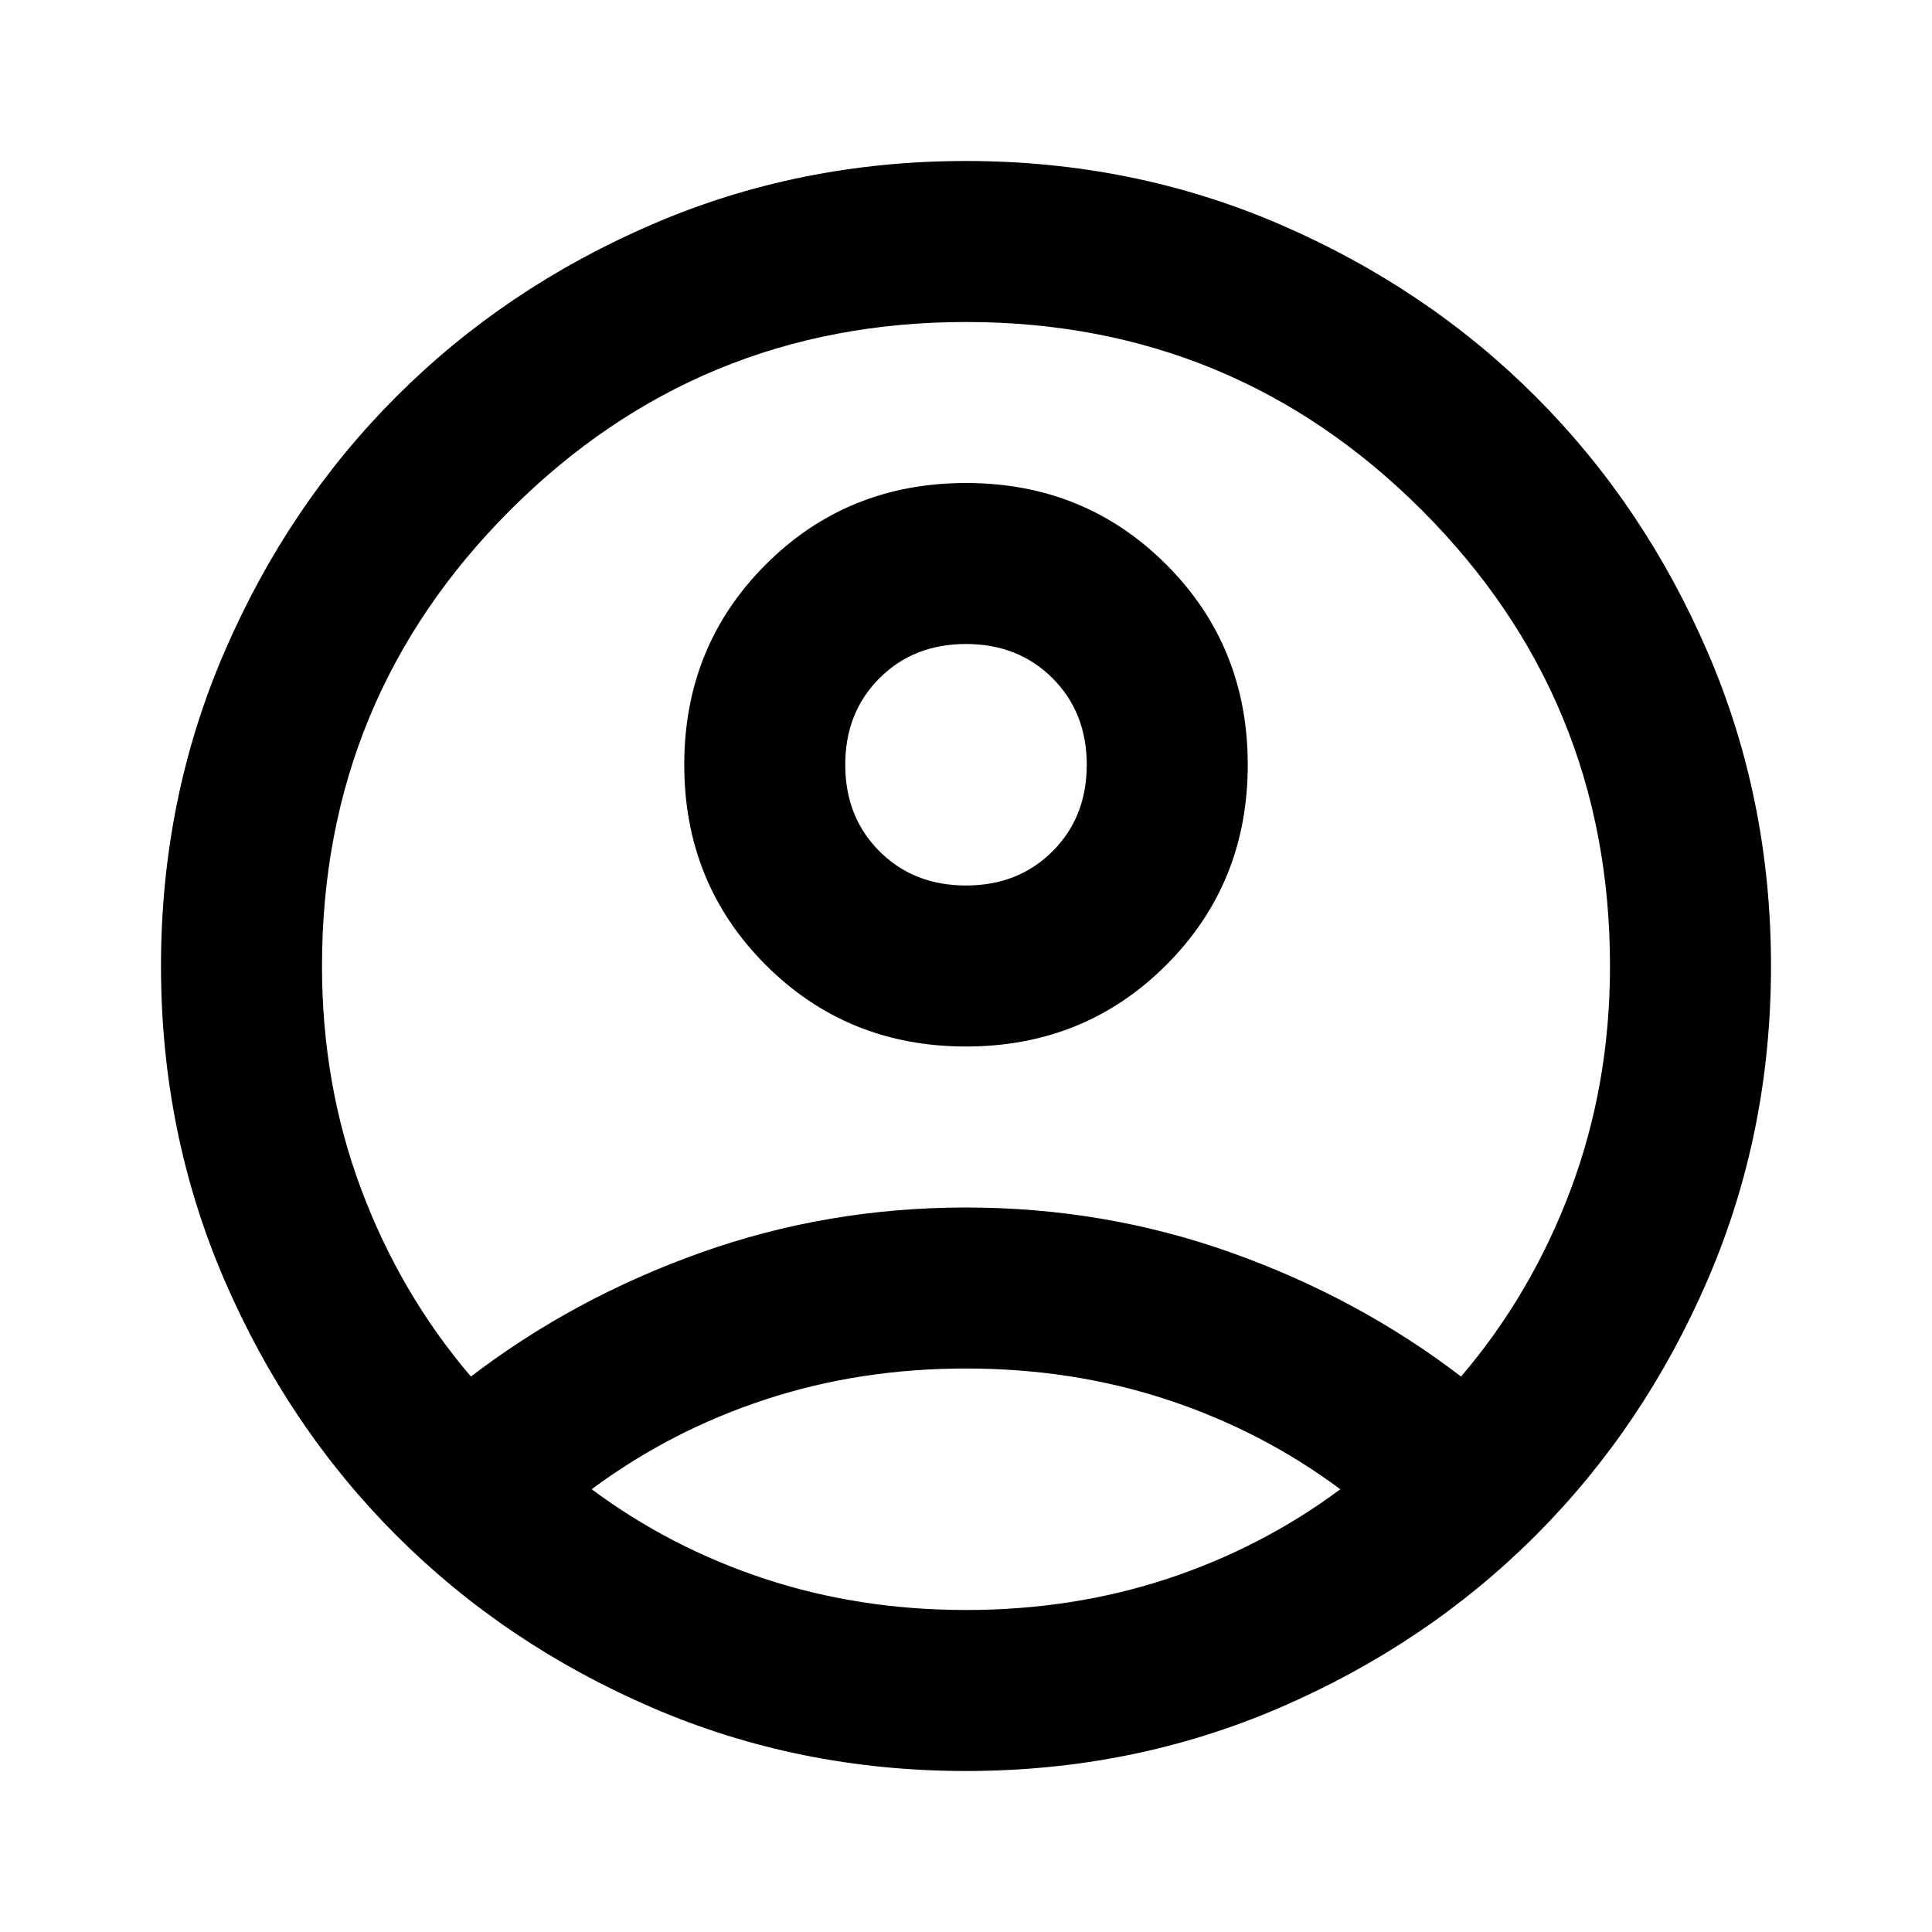
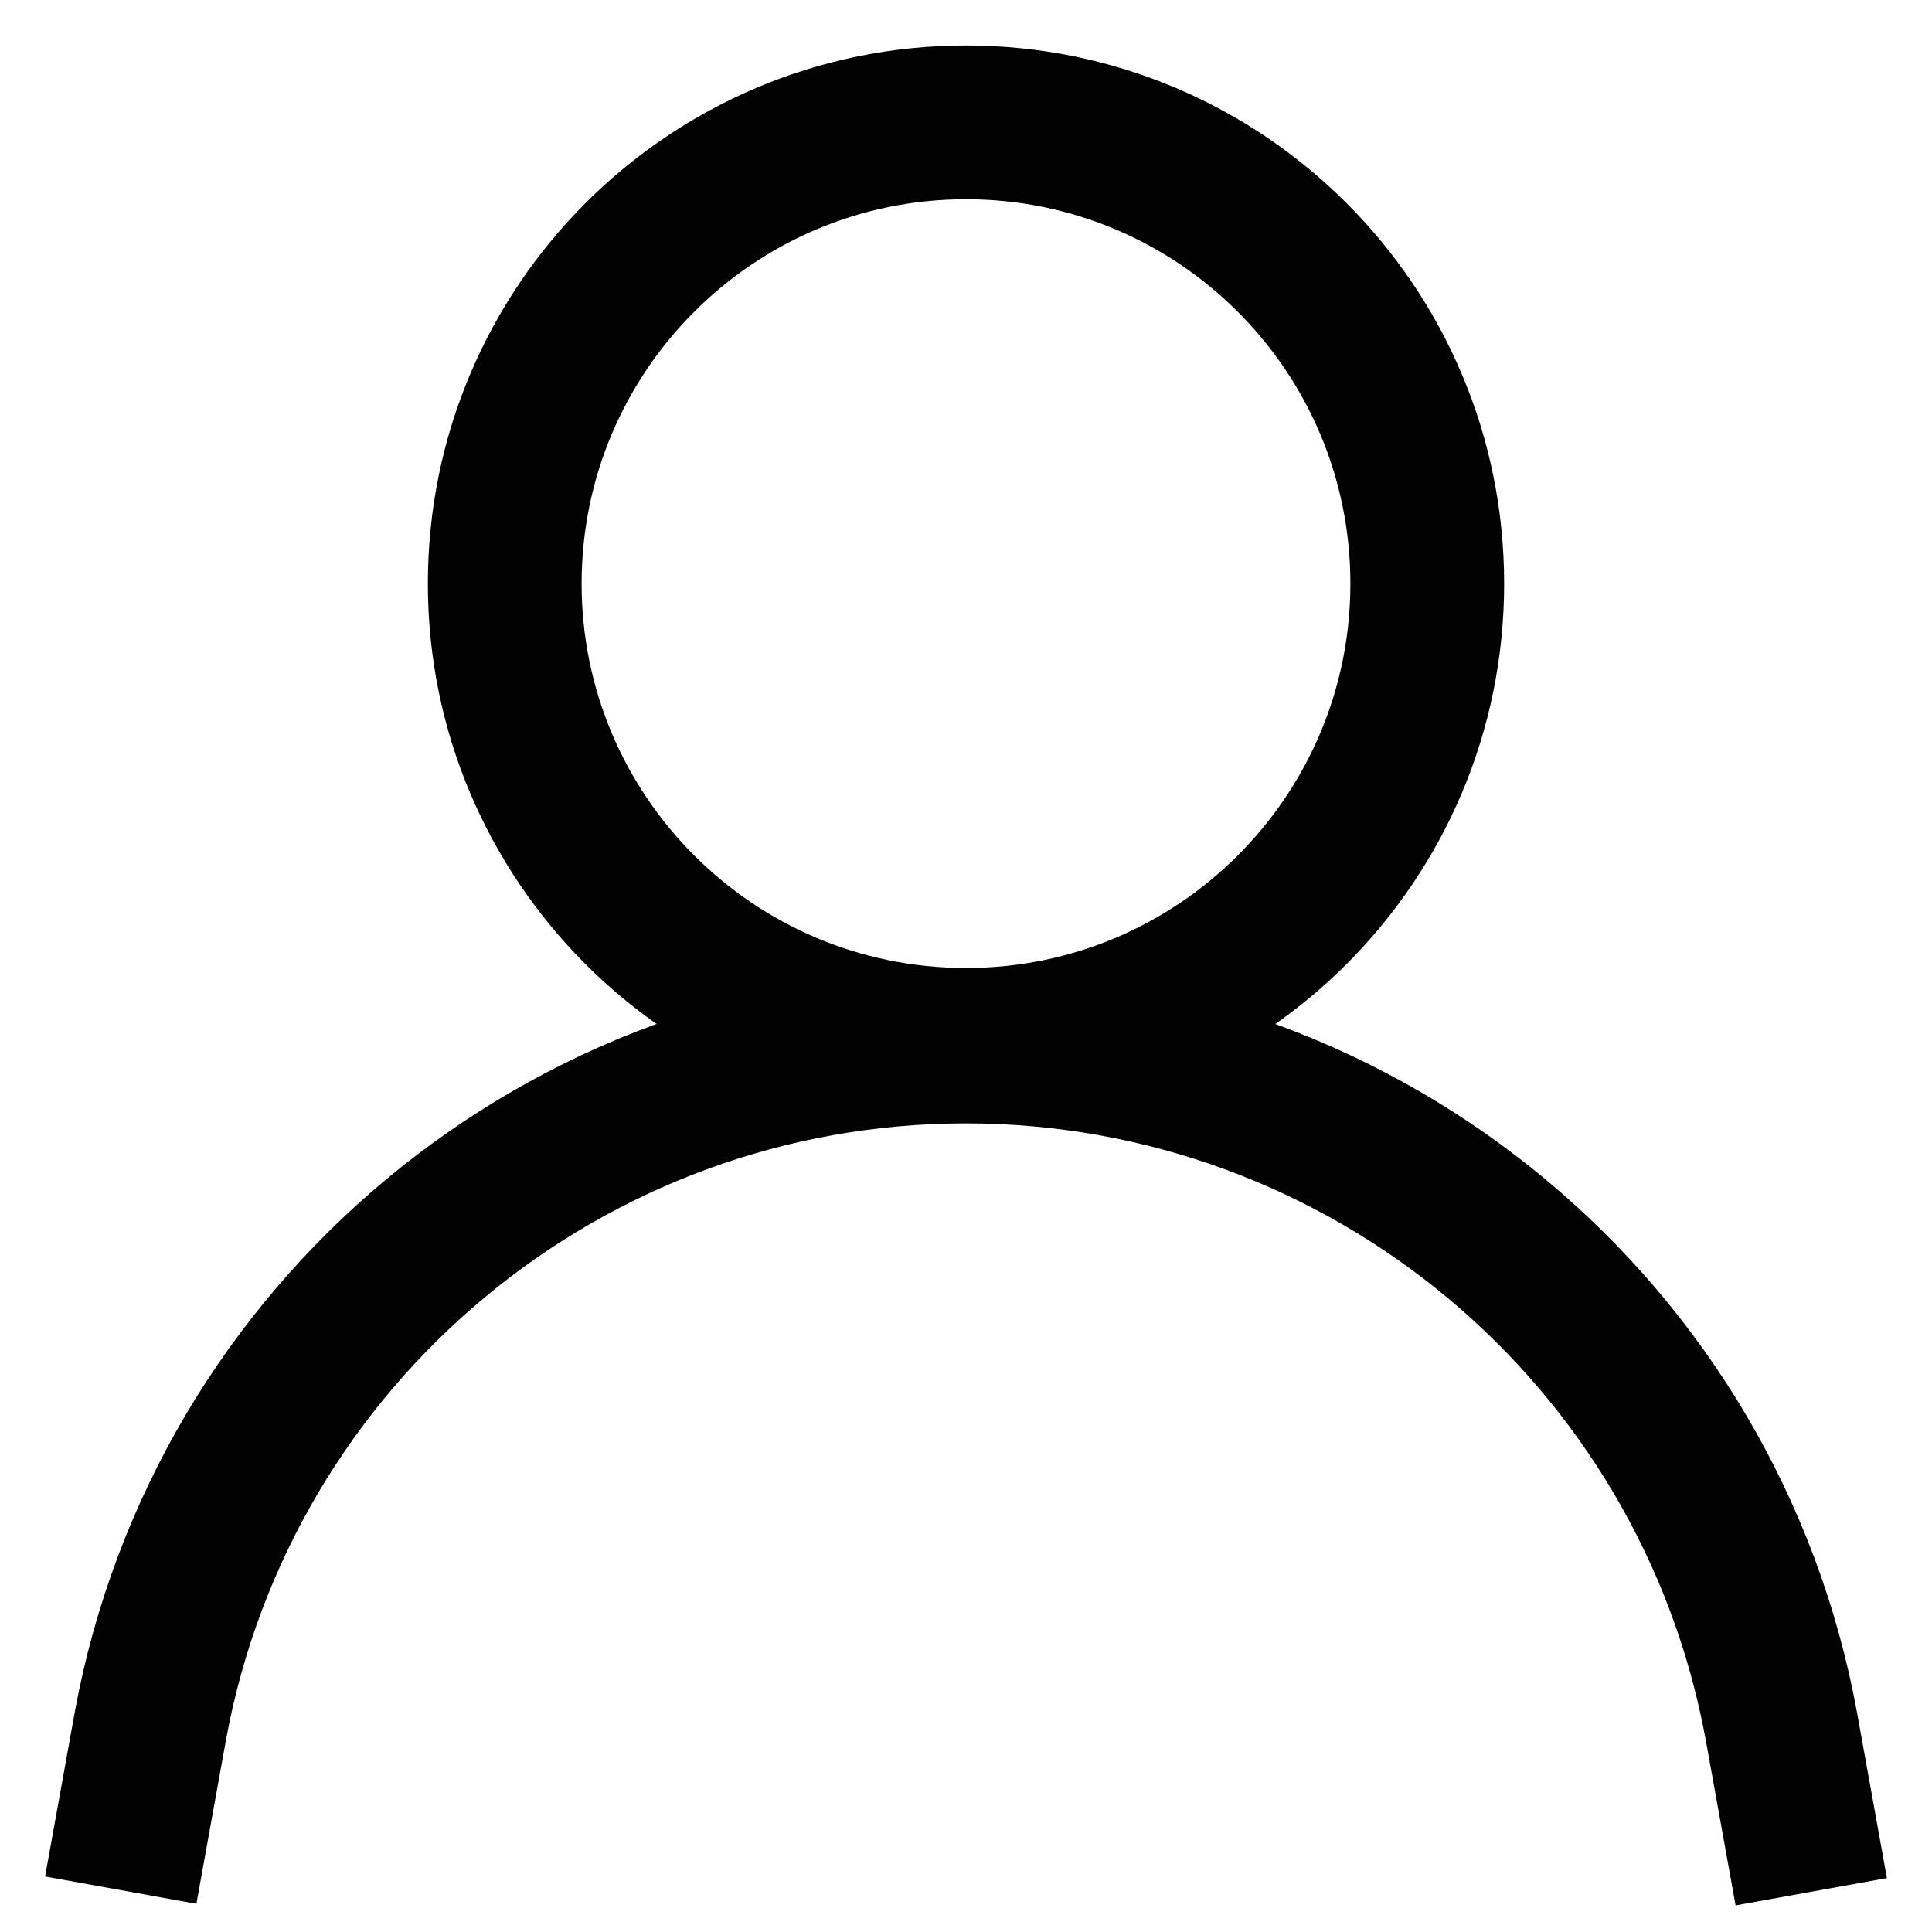
- <svg xmlns="http://www.w3.org/2000/svg" height="24px" viewBox="0 -960 960 960" width="24px" fill="#000000">
-   <path d="M234-276q51-39 114-61.5T480-360q69 0 132 22.5T726-276q35-41 54.5-93T800-480q0-133-93.5-226.5T480-800q-133 0-226.5 93.5T160-480q0 59 19.5 111t54.5 93Zm246-164q-59 0-99.5-40.5T340-580q0-59 40.5-99.5T480-720q59 0 99.5 40.5T620-580q0 59-40.5 99.5T480-440Zm0 360q-83 0-156-31.5T197-197q-54-54-85.5-127T80-480q0-83 31.5-156T197-763q54-54 127-85.5T480-880q83 0 156 31.5T763-763q54 54 85.5 127T880-480q0 83-31.5 156T763-197q-54 54-127 85.5T480-80Zm0-80q53 0 100-15.5t86-44.5q-39-29-86-44.5T480-280q-53 0-100 15.5T294-220q39 29 86 44.5T480-160Zm0-360q26 0 43-17t17-43q0-26-17-43t-43-17q-26 0-43 17t-17 43q0 26 17 43t43 17Zm0-60Zm0 360Z" />
+ <svg xmlns="http://www.w3.org/2000/svg" width="800px" height="800px" viewBox="0 0 24 24" id="Layer_1" data-name="Layer 1">
+   <defs>
+     <style>.cls-1{fill:none;stroke:#020202;stroke-miterlimit:10;stroke-width:1.91px;}</style>
+   </defs>
+   <circle class="cls-1" cx="12" cy="7.25" r="5.73" />
+   <path class="cls-1" d="M1.5,23.48l.37-2.05A10.3,10.3,0,0,1,12,13h0a10.3,10.3,0,0,1,10.13,8.45l.37,2.05" />
</svg>
